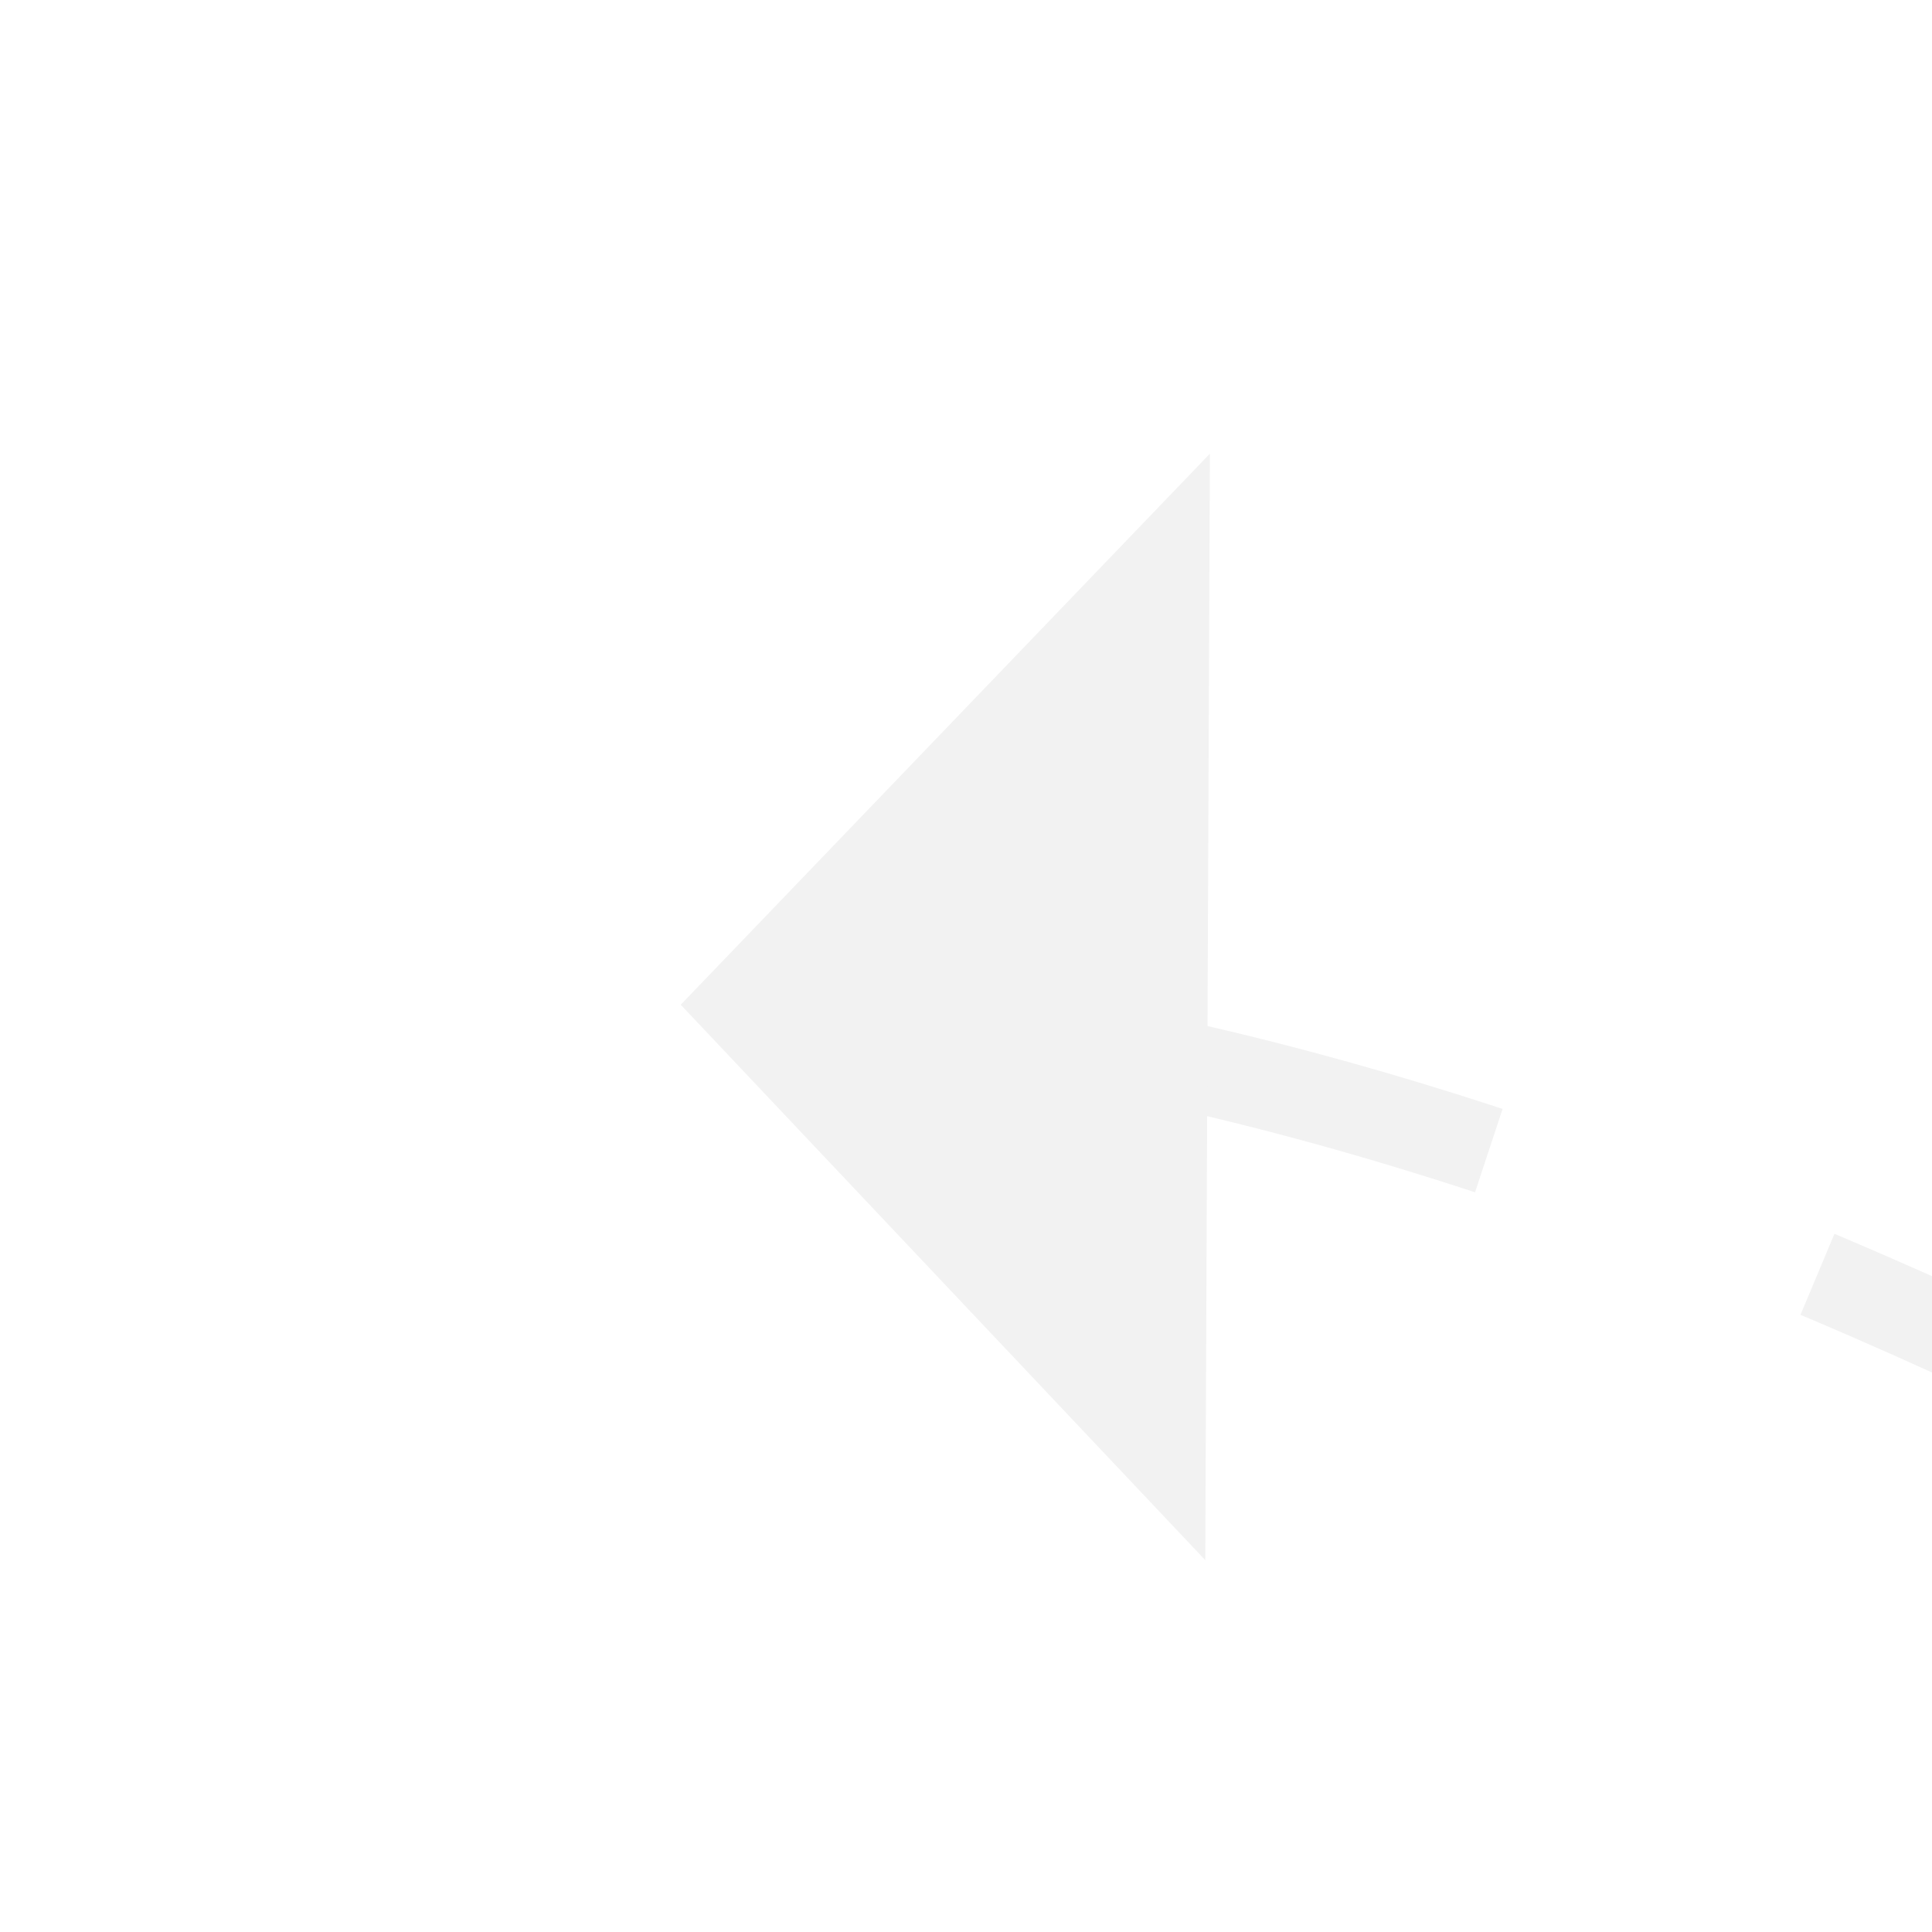
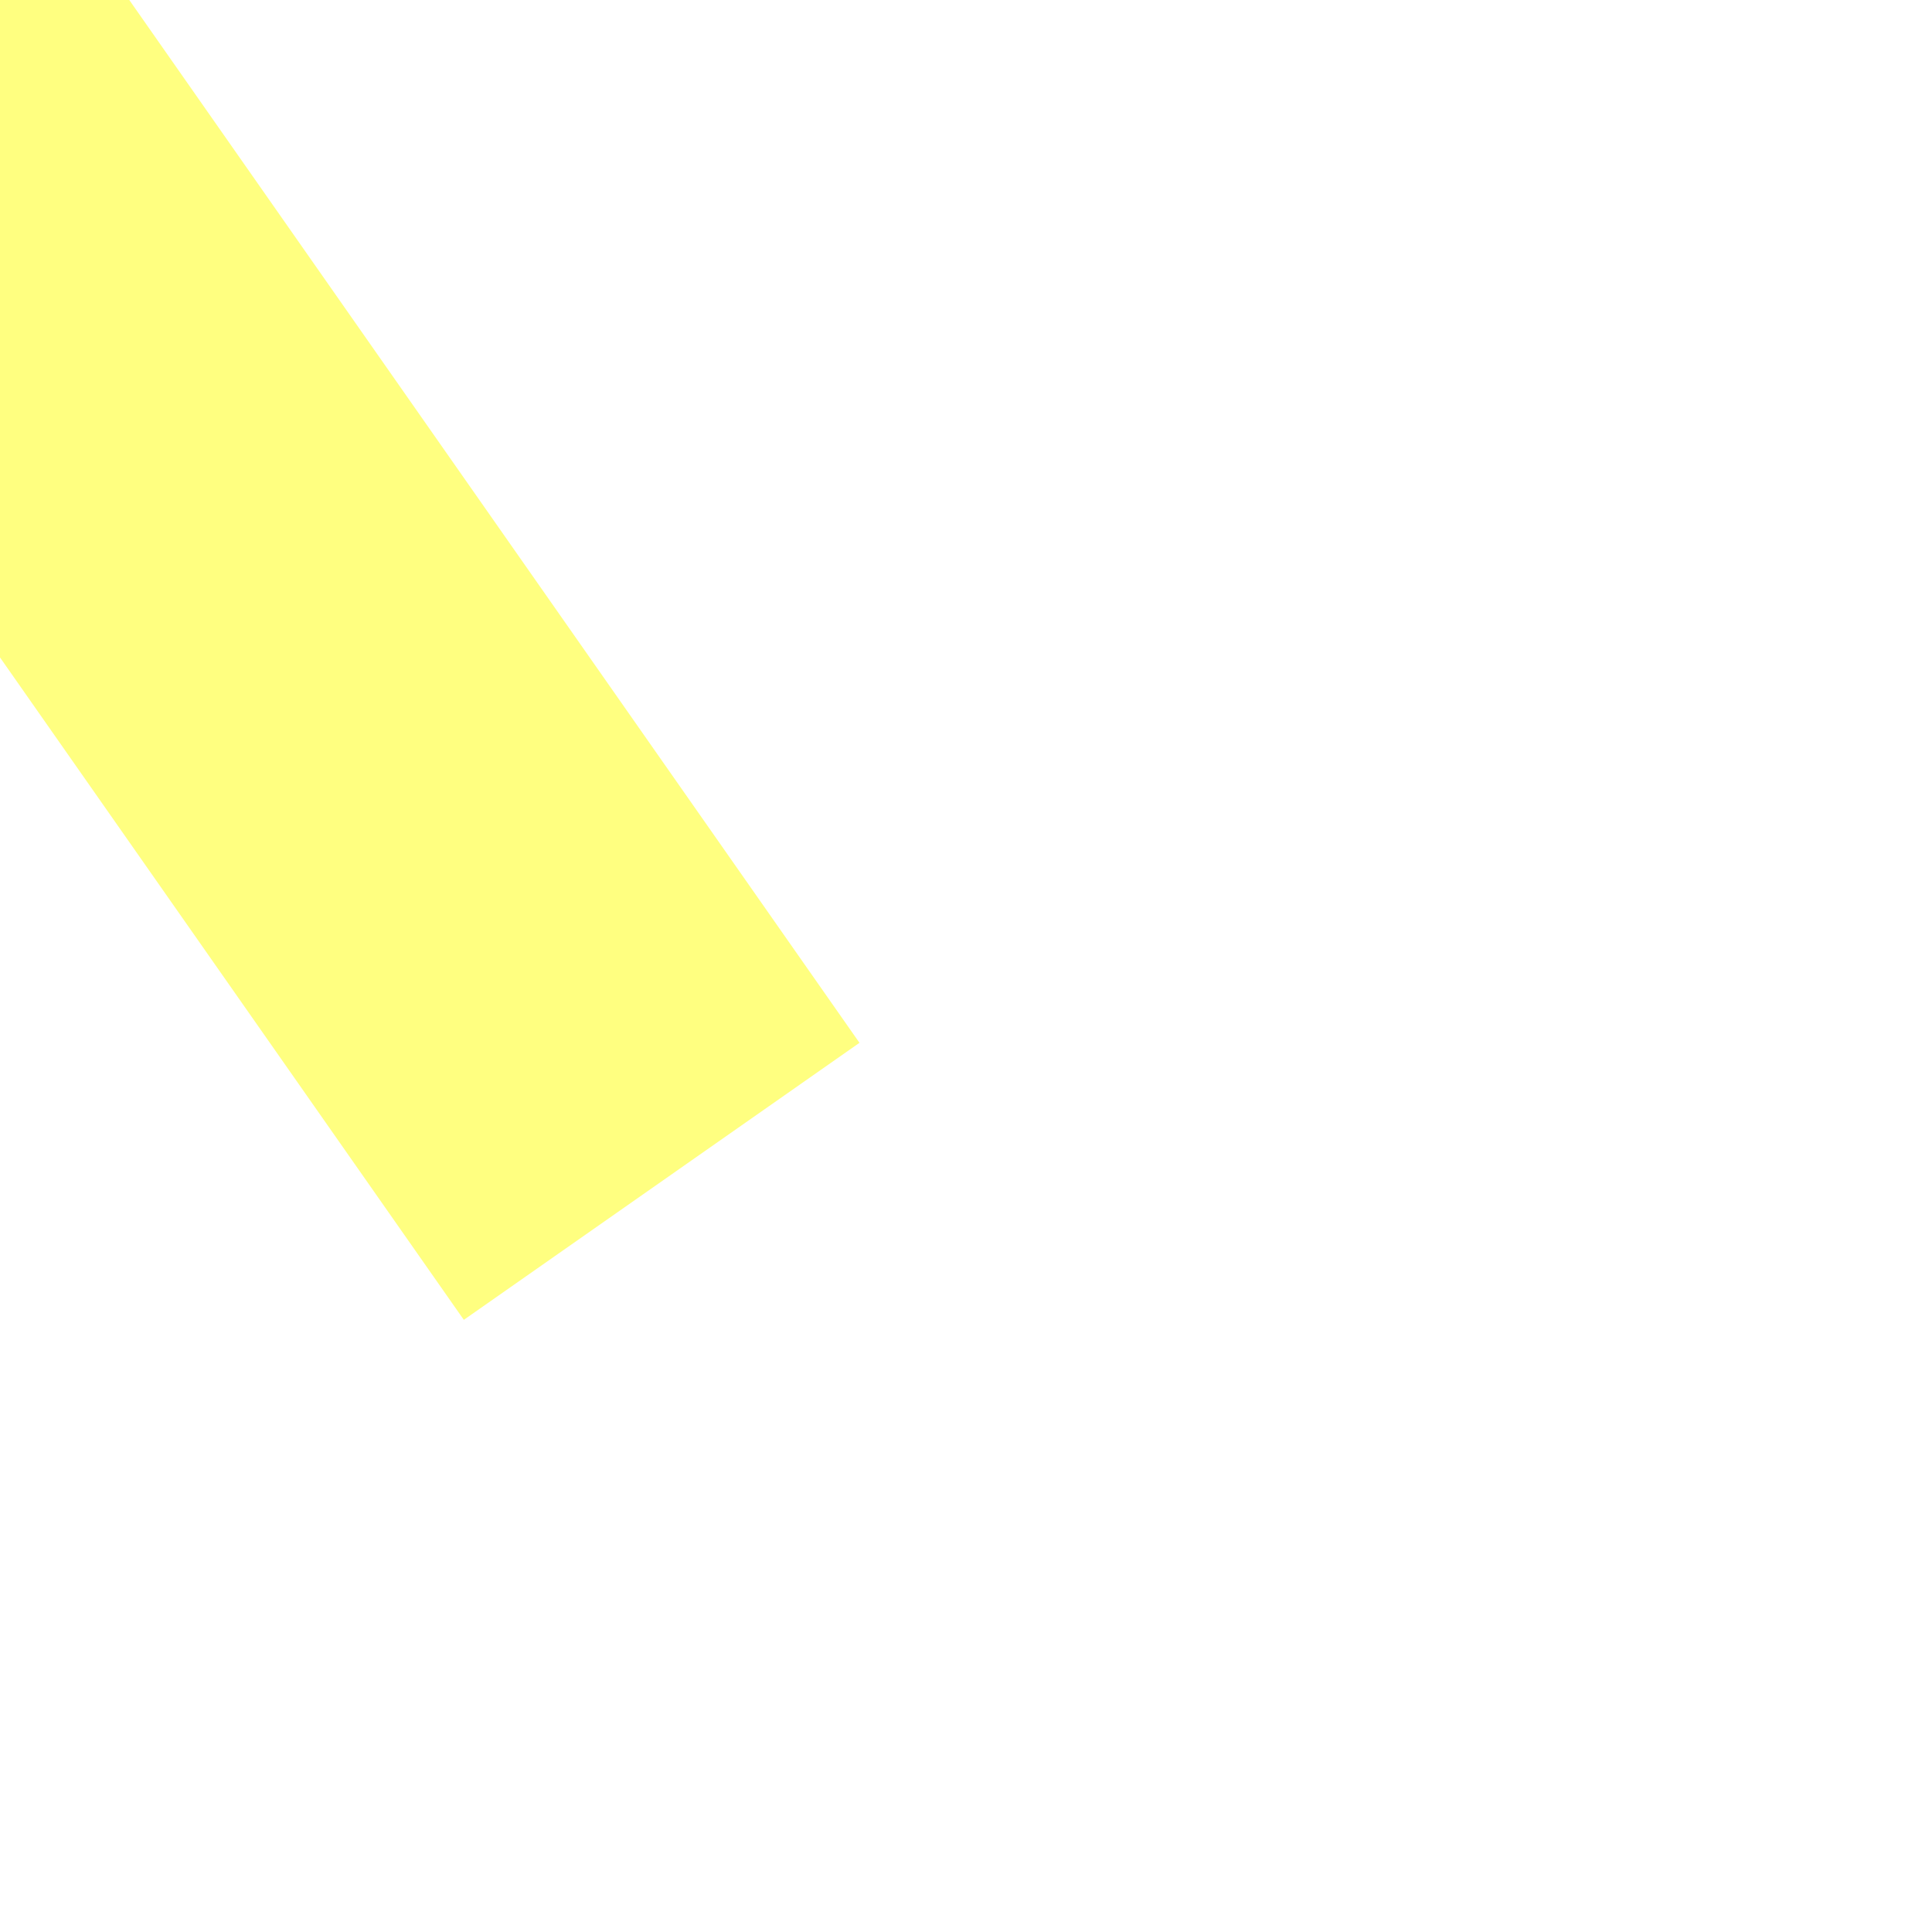
- <svg xmlns="http://www.w3.org/2000/svg" version="1.1" width="22px" height="22px" preserveAspectRatio="xMinYMid meet" viewBox="782 12825  22 20">
-   <g transform="matrix(-0.2923717 -0.9563048 0.9563048 -0.2923717 -11249.321 17345.941 )">
-     <path d="M 0.235 74.294  C 0.235 74.294  95.799 38.324  113.566 5.363  " stroke-width="1" stroke-dasharray="9,4" stroke="#f2f2f2" fill="none" transform="matrix(1 0 0 1 678 12831 )" />
-     <path d="M 119.768 8.362  L 115.529 0.765  L 107.734 4.628  L 119.768 8.362  Z " fill-rule="nonzero" fill="#f2f2f2" stroke="none" transform="matrix(1 0 0 1 678 12831 )" />
-   </g>
+ <svg xmlns="http://www.w3.org/2000/svg" version="1.1" width="4px" height="4px" preserveAspectRatio="xMinYMid meet" viewBox="802 12813  4 2">
+   <path d="M 748 12776.2  L 742 12782.5  L 748 12788.8  L 748 12776.2  Z " fill-rule="nonzero" fill="#ffff80" stroke="none" transform="matrix(0.5735764 0.819152 -0.819152 0.5735764 10803.848 4811.001 )" />
+   <path d="M 747 12782.5  L 820 12782.5  " stroke-width="1" stroke-dasharray="9,4" stroke="#ffff80" fill="none" transform="matrix(0.5735764 0.819152 -0.819152 0.5735764 10803.848 4811.001 )" />
</svg>
